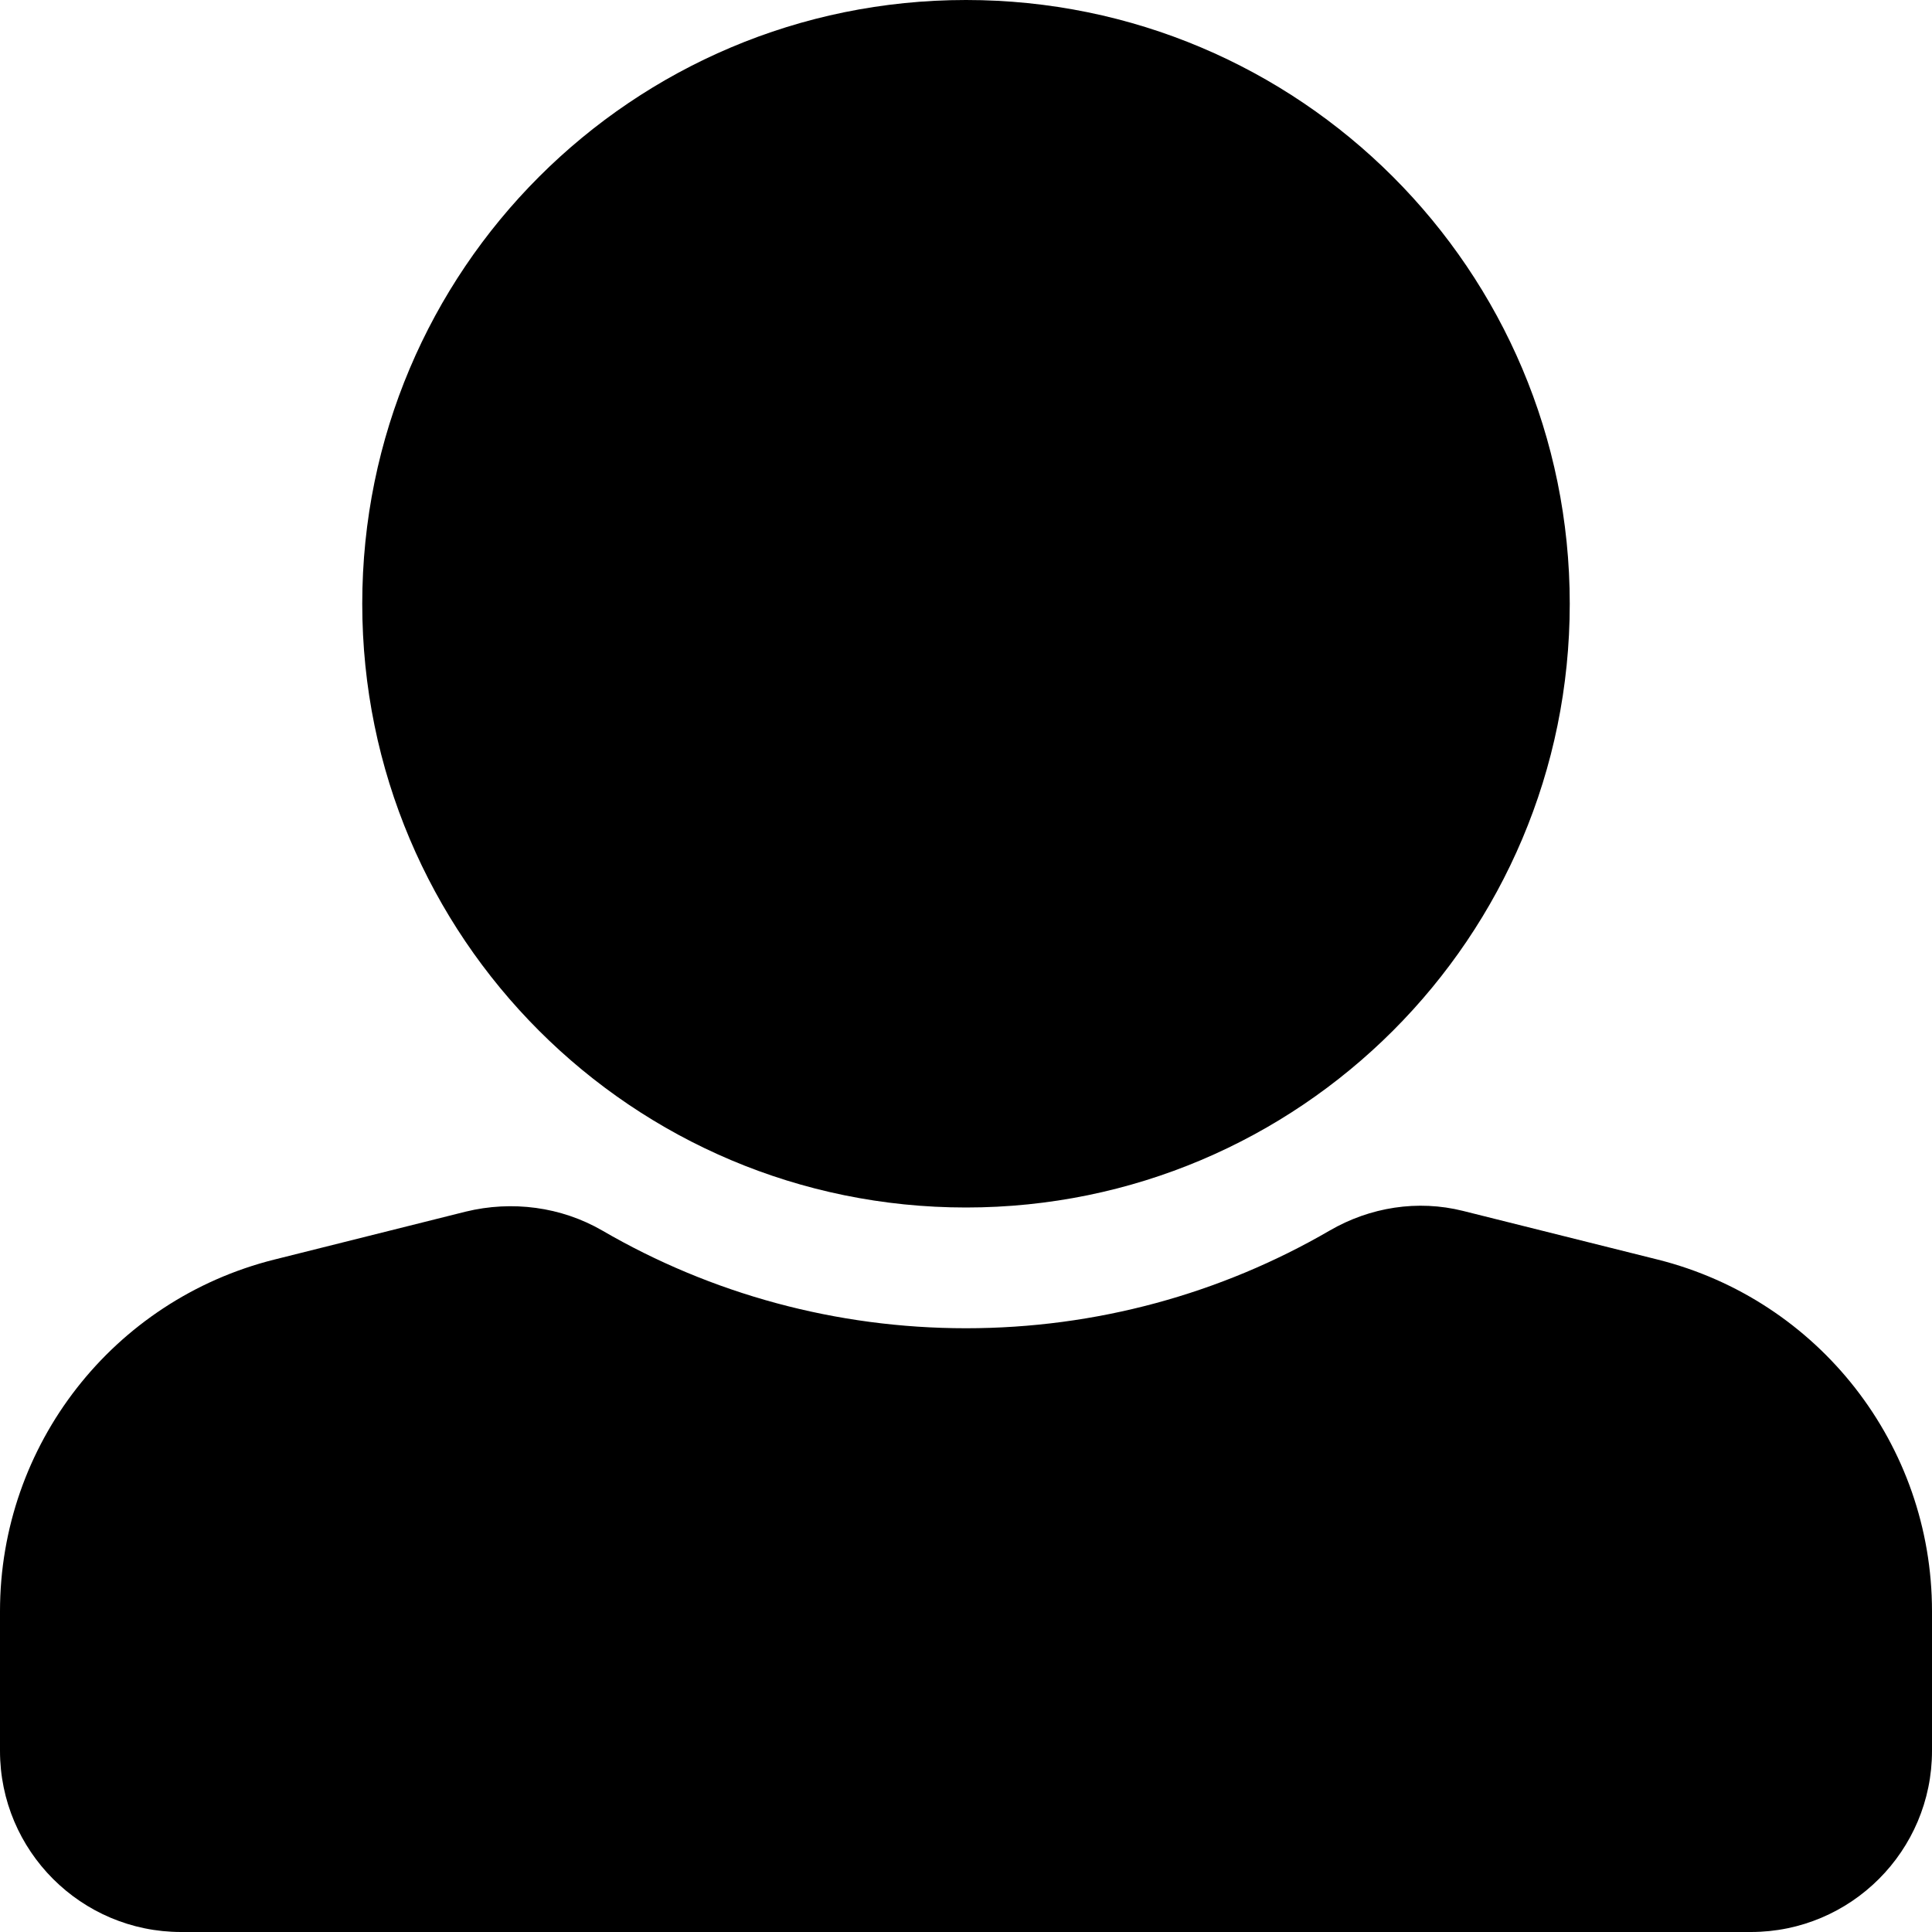
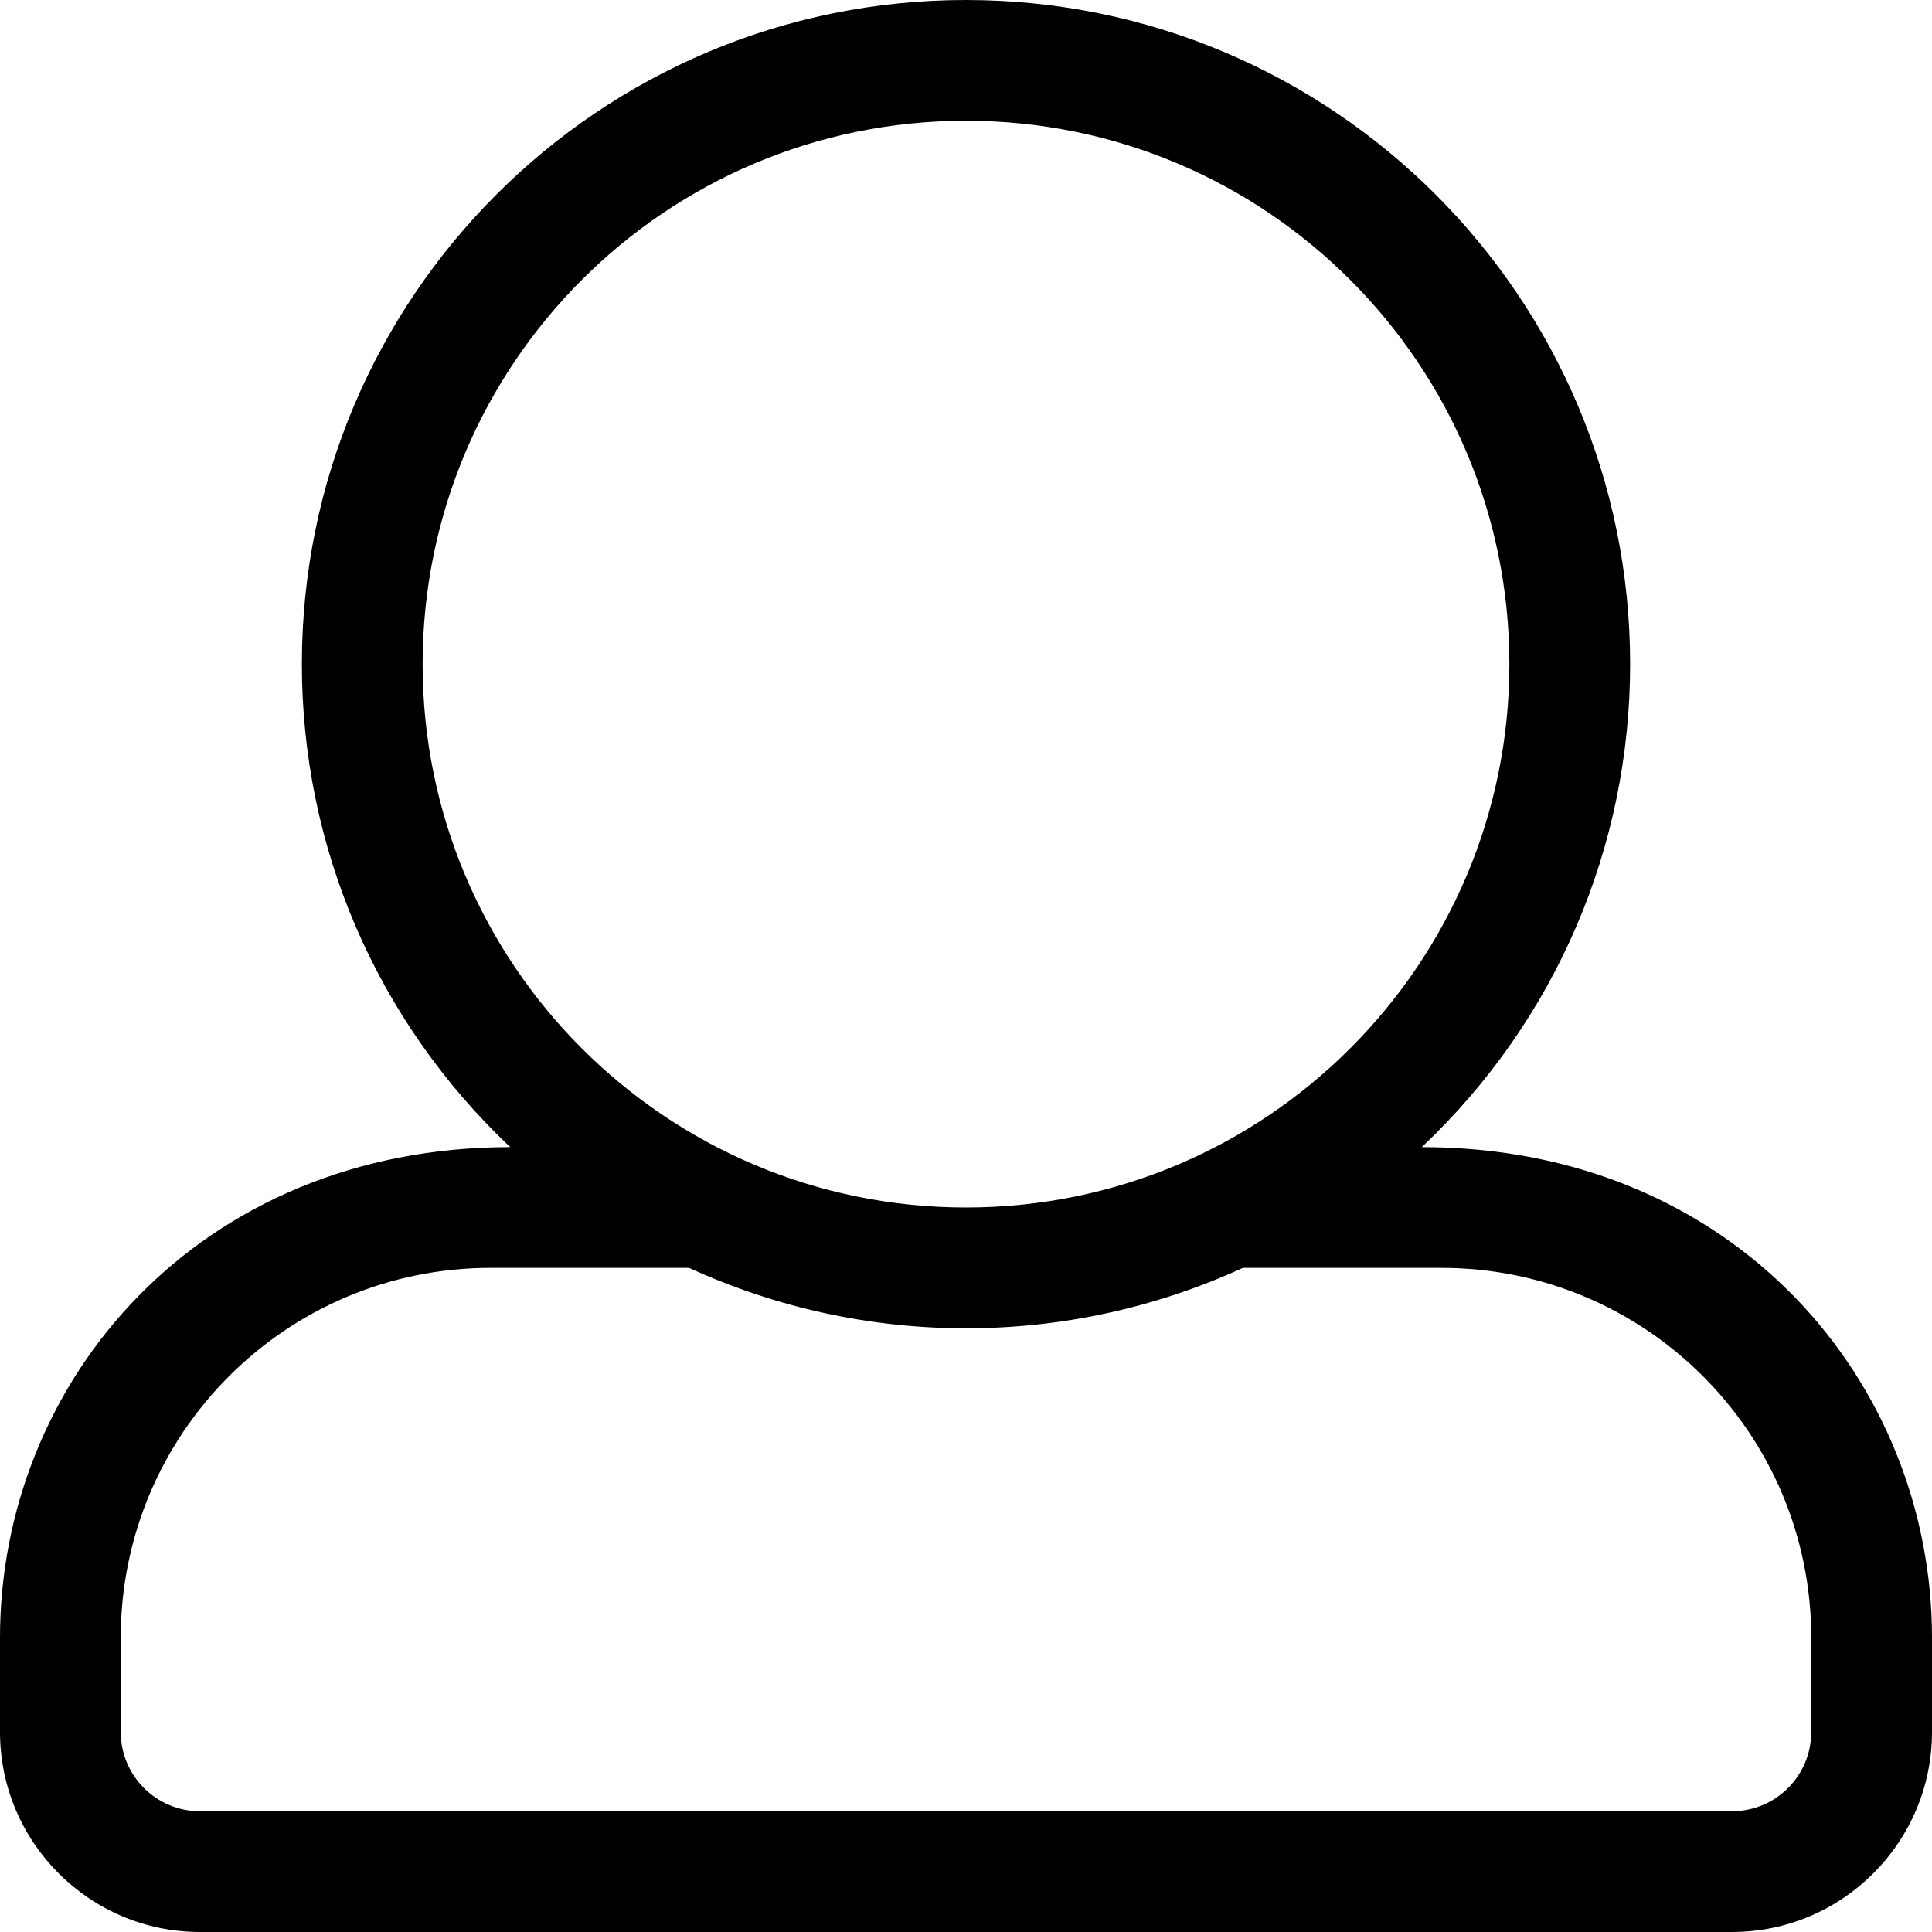
<svg xmlns="http://www.w3.org/2000/svg" viewBox="0 0 512 512">
-   <path d="M256 0c88.4 0 160 71.6 160 160s-71.6 160-160 160S96 248.4 96 160 167.6 0 256 0m183.3 333.8l-51.6-12.9c-12-3-24.6-1-35.3 5.2-28.9 16.8-62 25.9-96.4 25.9-34.4 0-67.5-9.1-96.4-25.9-10.9-6.3-23.9-8-36.2-5l-50.7 12.7C30 344.5 0 382.9 0 427v37c0 26.5 21.5 48 48 48h416c26.5 0 48-21.5 48-48v-37c0-44.1-30-82.5-72.7-93.2z" />
+   <path d="M376.788 304C412.456 270.302 432 224.227 432 176 432 78.817 353.231 0 256 0 158.817 0 80 78.769 80 176c0 48.403 19.674 94.424 55.212 128C52.749 304 0 365.933 0 434v25c0 29.224 23.776 53 53 53h406c29.224 0 53-23.776 53-53v-25c0-67.642-52.262-130-135.212-130zM112 176c0-79.529 64.471-144 144-144s144 64.471 144 144-64.471 144-144 144-144-64.471-144-144zm368 283c0 11.598-9.402 21-21 21H53c-11.598 0-21-9.402-21-21v-25c0-54.124 43.876-98 98-98h52.615c46.542 21.346 100.189 21.364 146.771 0H382c54.124 0 98 43.876 98 98v25z" />
</svg>
